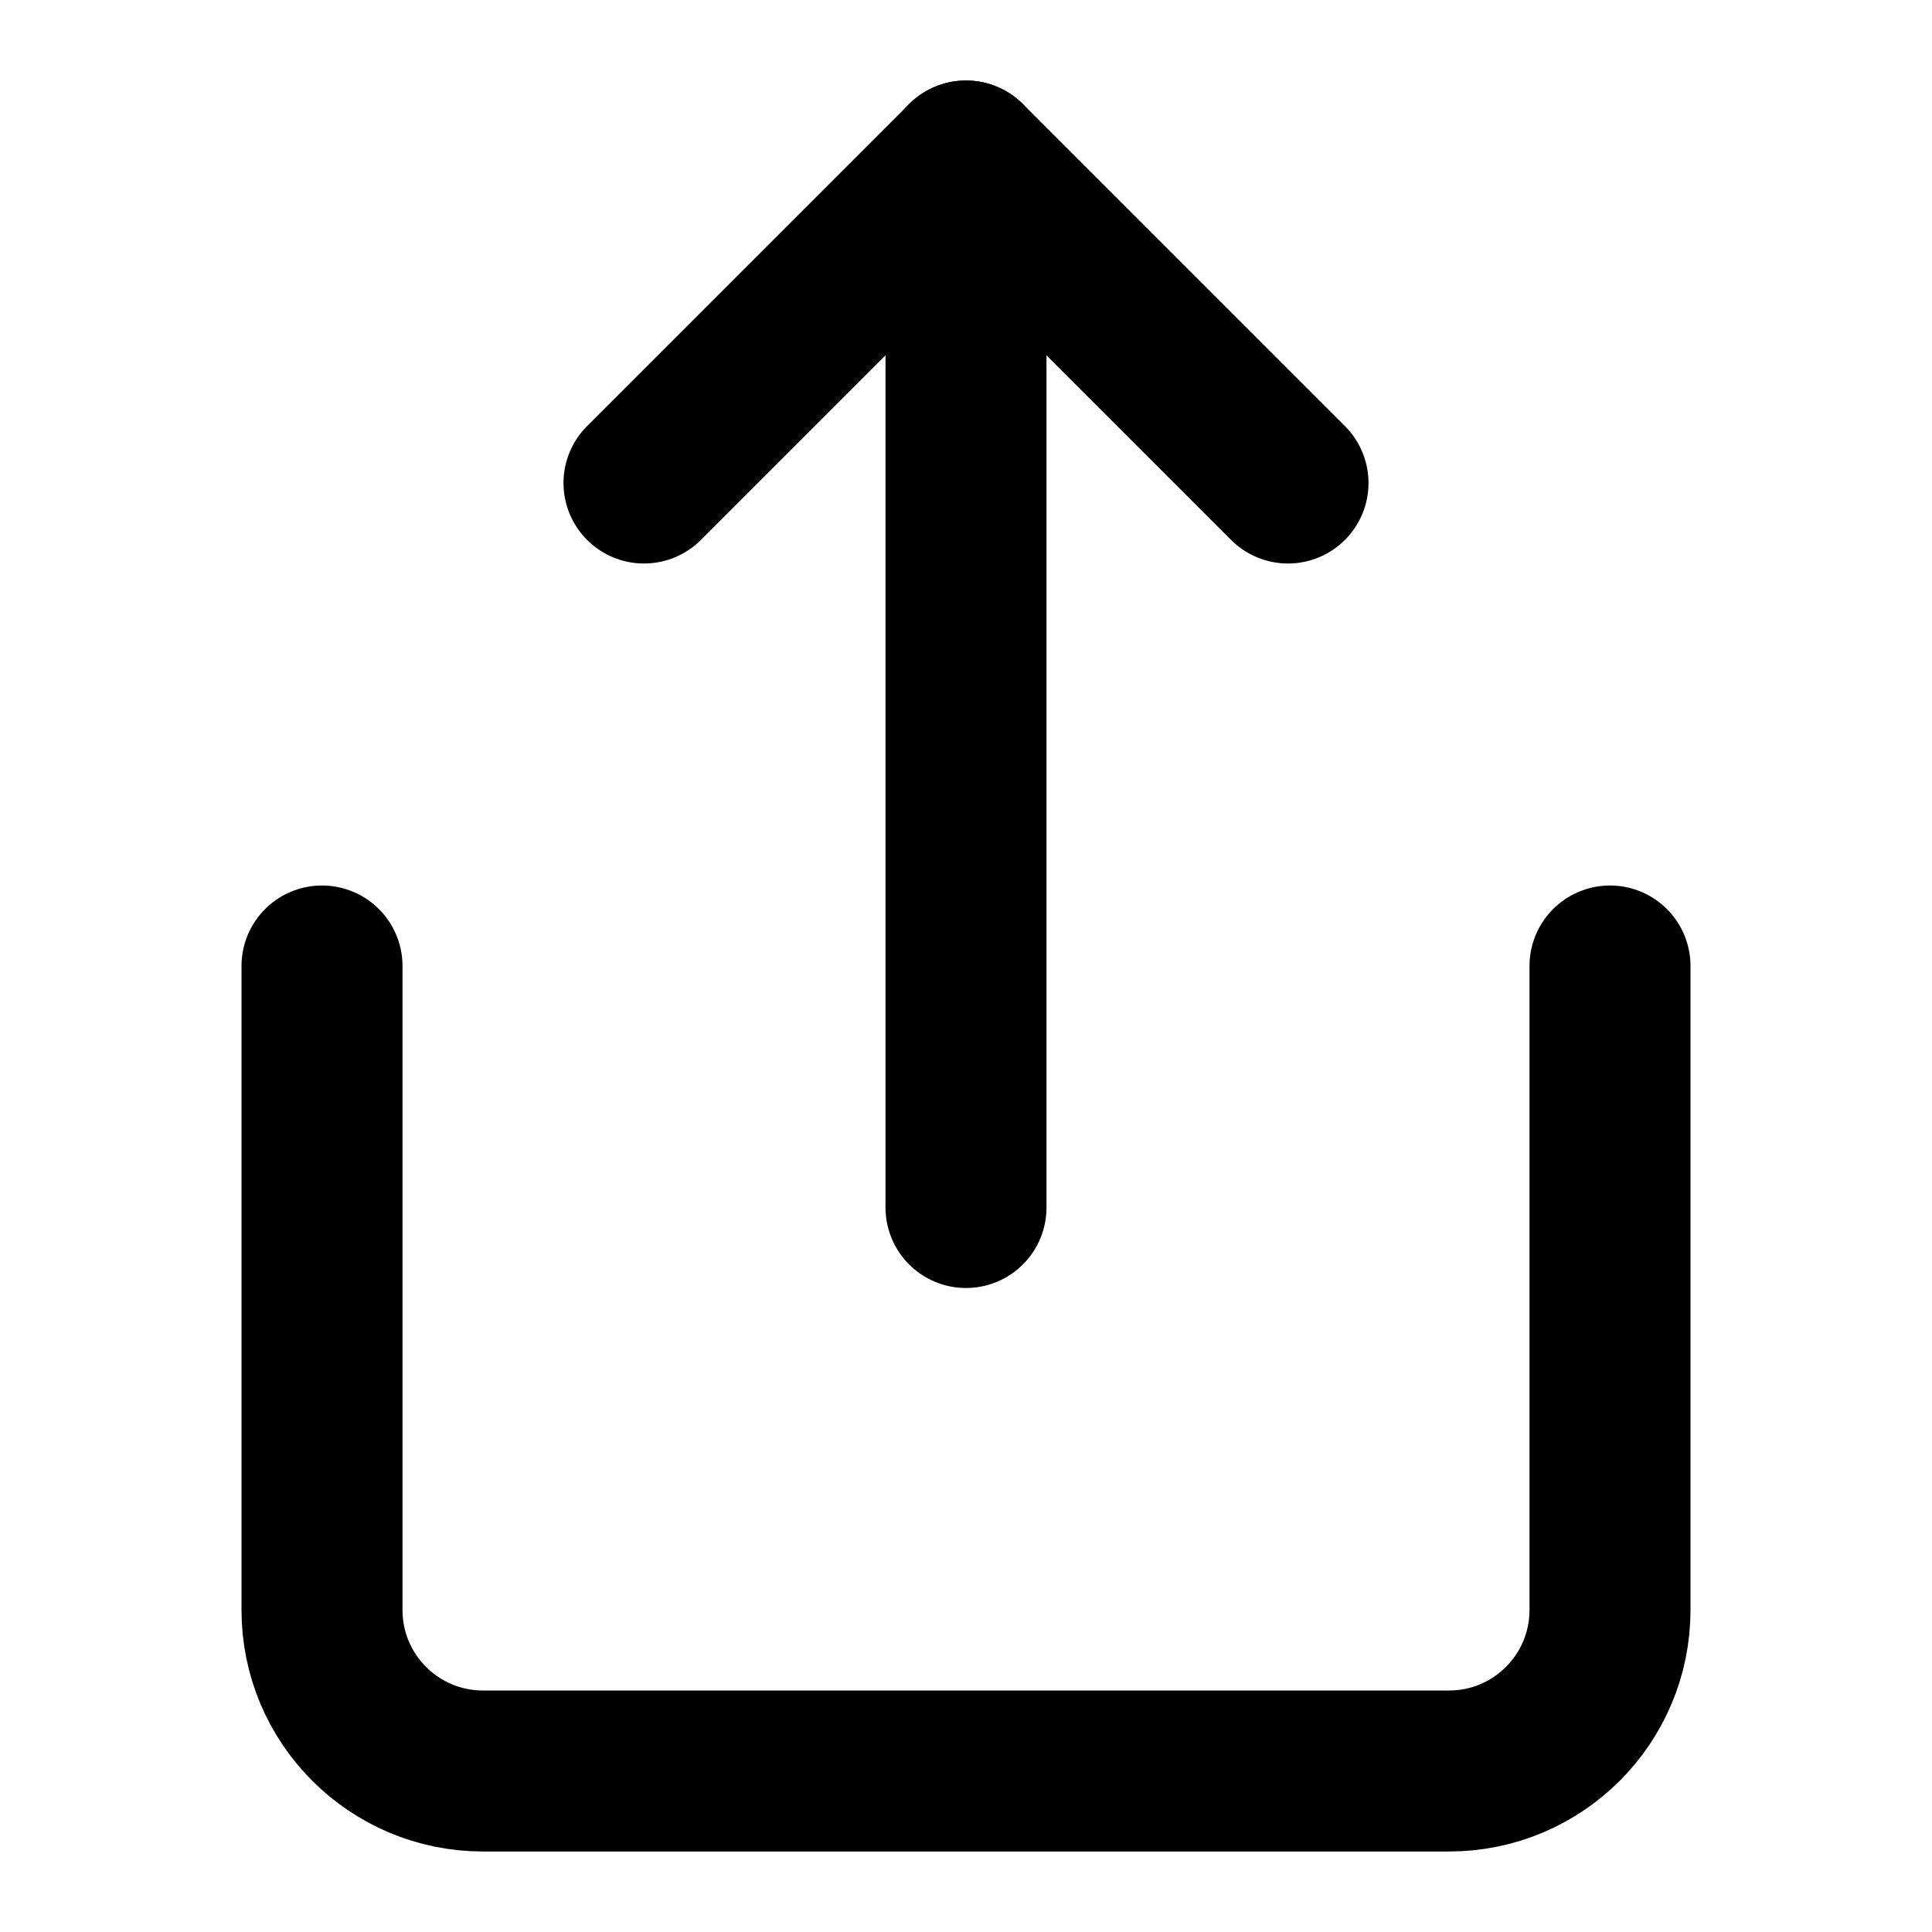
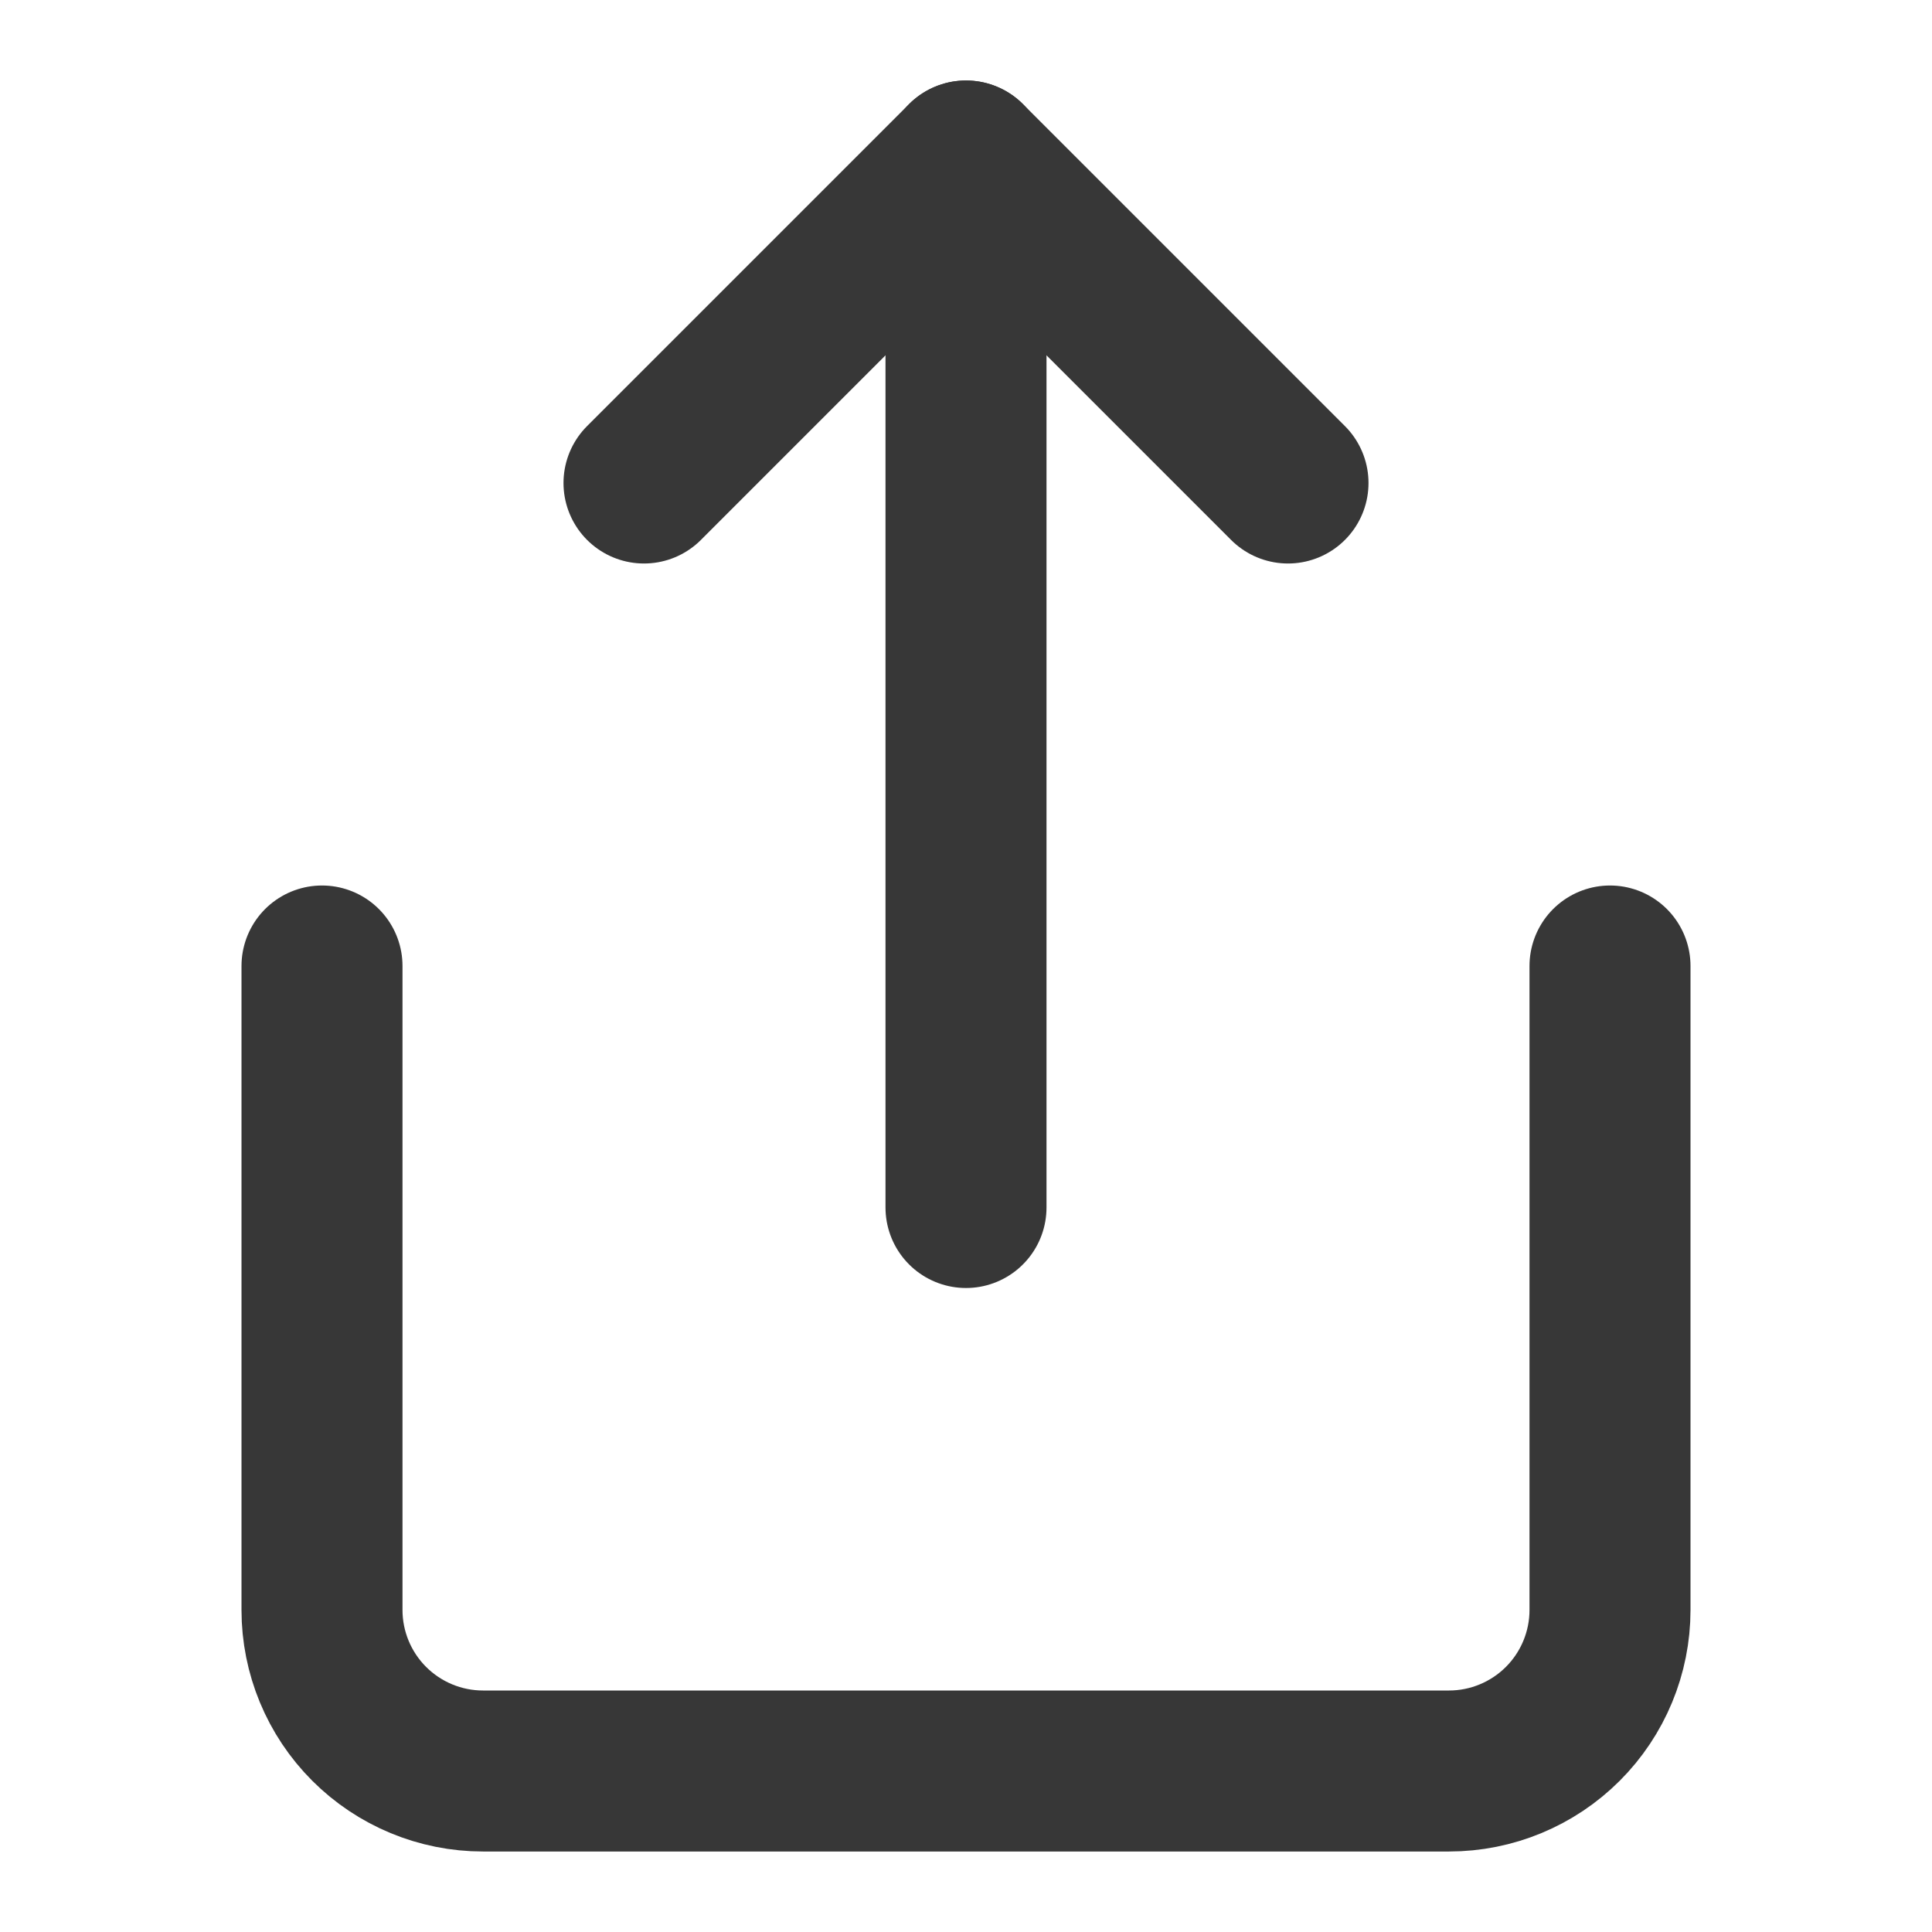
- <svg xmlns="http://www.w3.org/2000/svg" width="24px" height="24px" viewBox="0 0 24 24" fill="none" stroke="currentColor" stroke-width="2" stroke-linecap="round" stroke-linejoin="round" class="feather feather-share">
-   <path d="M4 12v8a2 2 0 0 0 2 2h12a2 2 0 0 0 2-2v-8" />
-   <polyline points="16 6 12 2 8 6" />
-   <line x1="12" y1="2" x2="12" y2="15" />
+ <svg xmlns="http://www.w3.org/2000/svg" width="24" height="24" viewBox="0 0 24 24" fill="none">
+   <path d="M4 12V20C4 20.53 4.211 21.039 4.586 21.414C4.961 21.789 5.47 22 6 22H18C18.53 22 19.039 21.789 19.414 21.414C19.789 21.039 20 20.53 20 20V12" stroke="#373737" stroke-width="2" stroke-linecap="round" stroke-linejoin="round" />
+   <path d="M16 6L12 2L8 6" stroke="#373737" stroke-width="2" stroke-linecap="round" stroke-linejoin="round" />
+   <path d="M12 2V15" stroke="#373737" stroke-width="2" stroke-linecap="round" stroke-linejoin="round" />
</svg>
